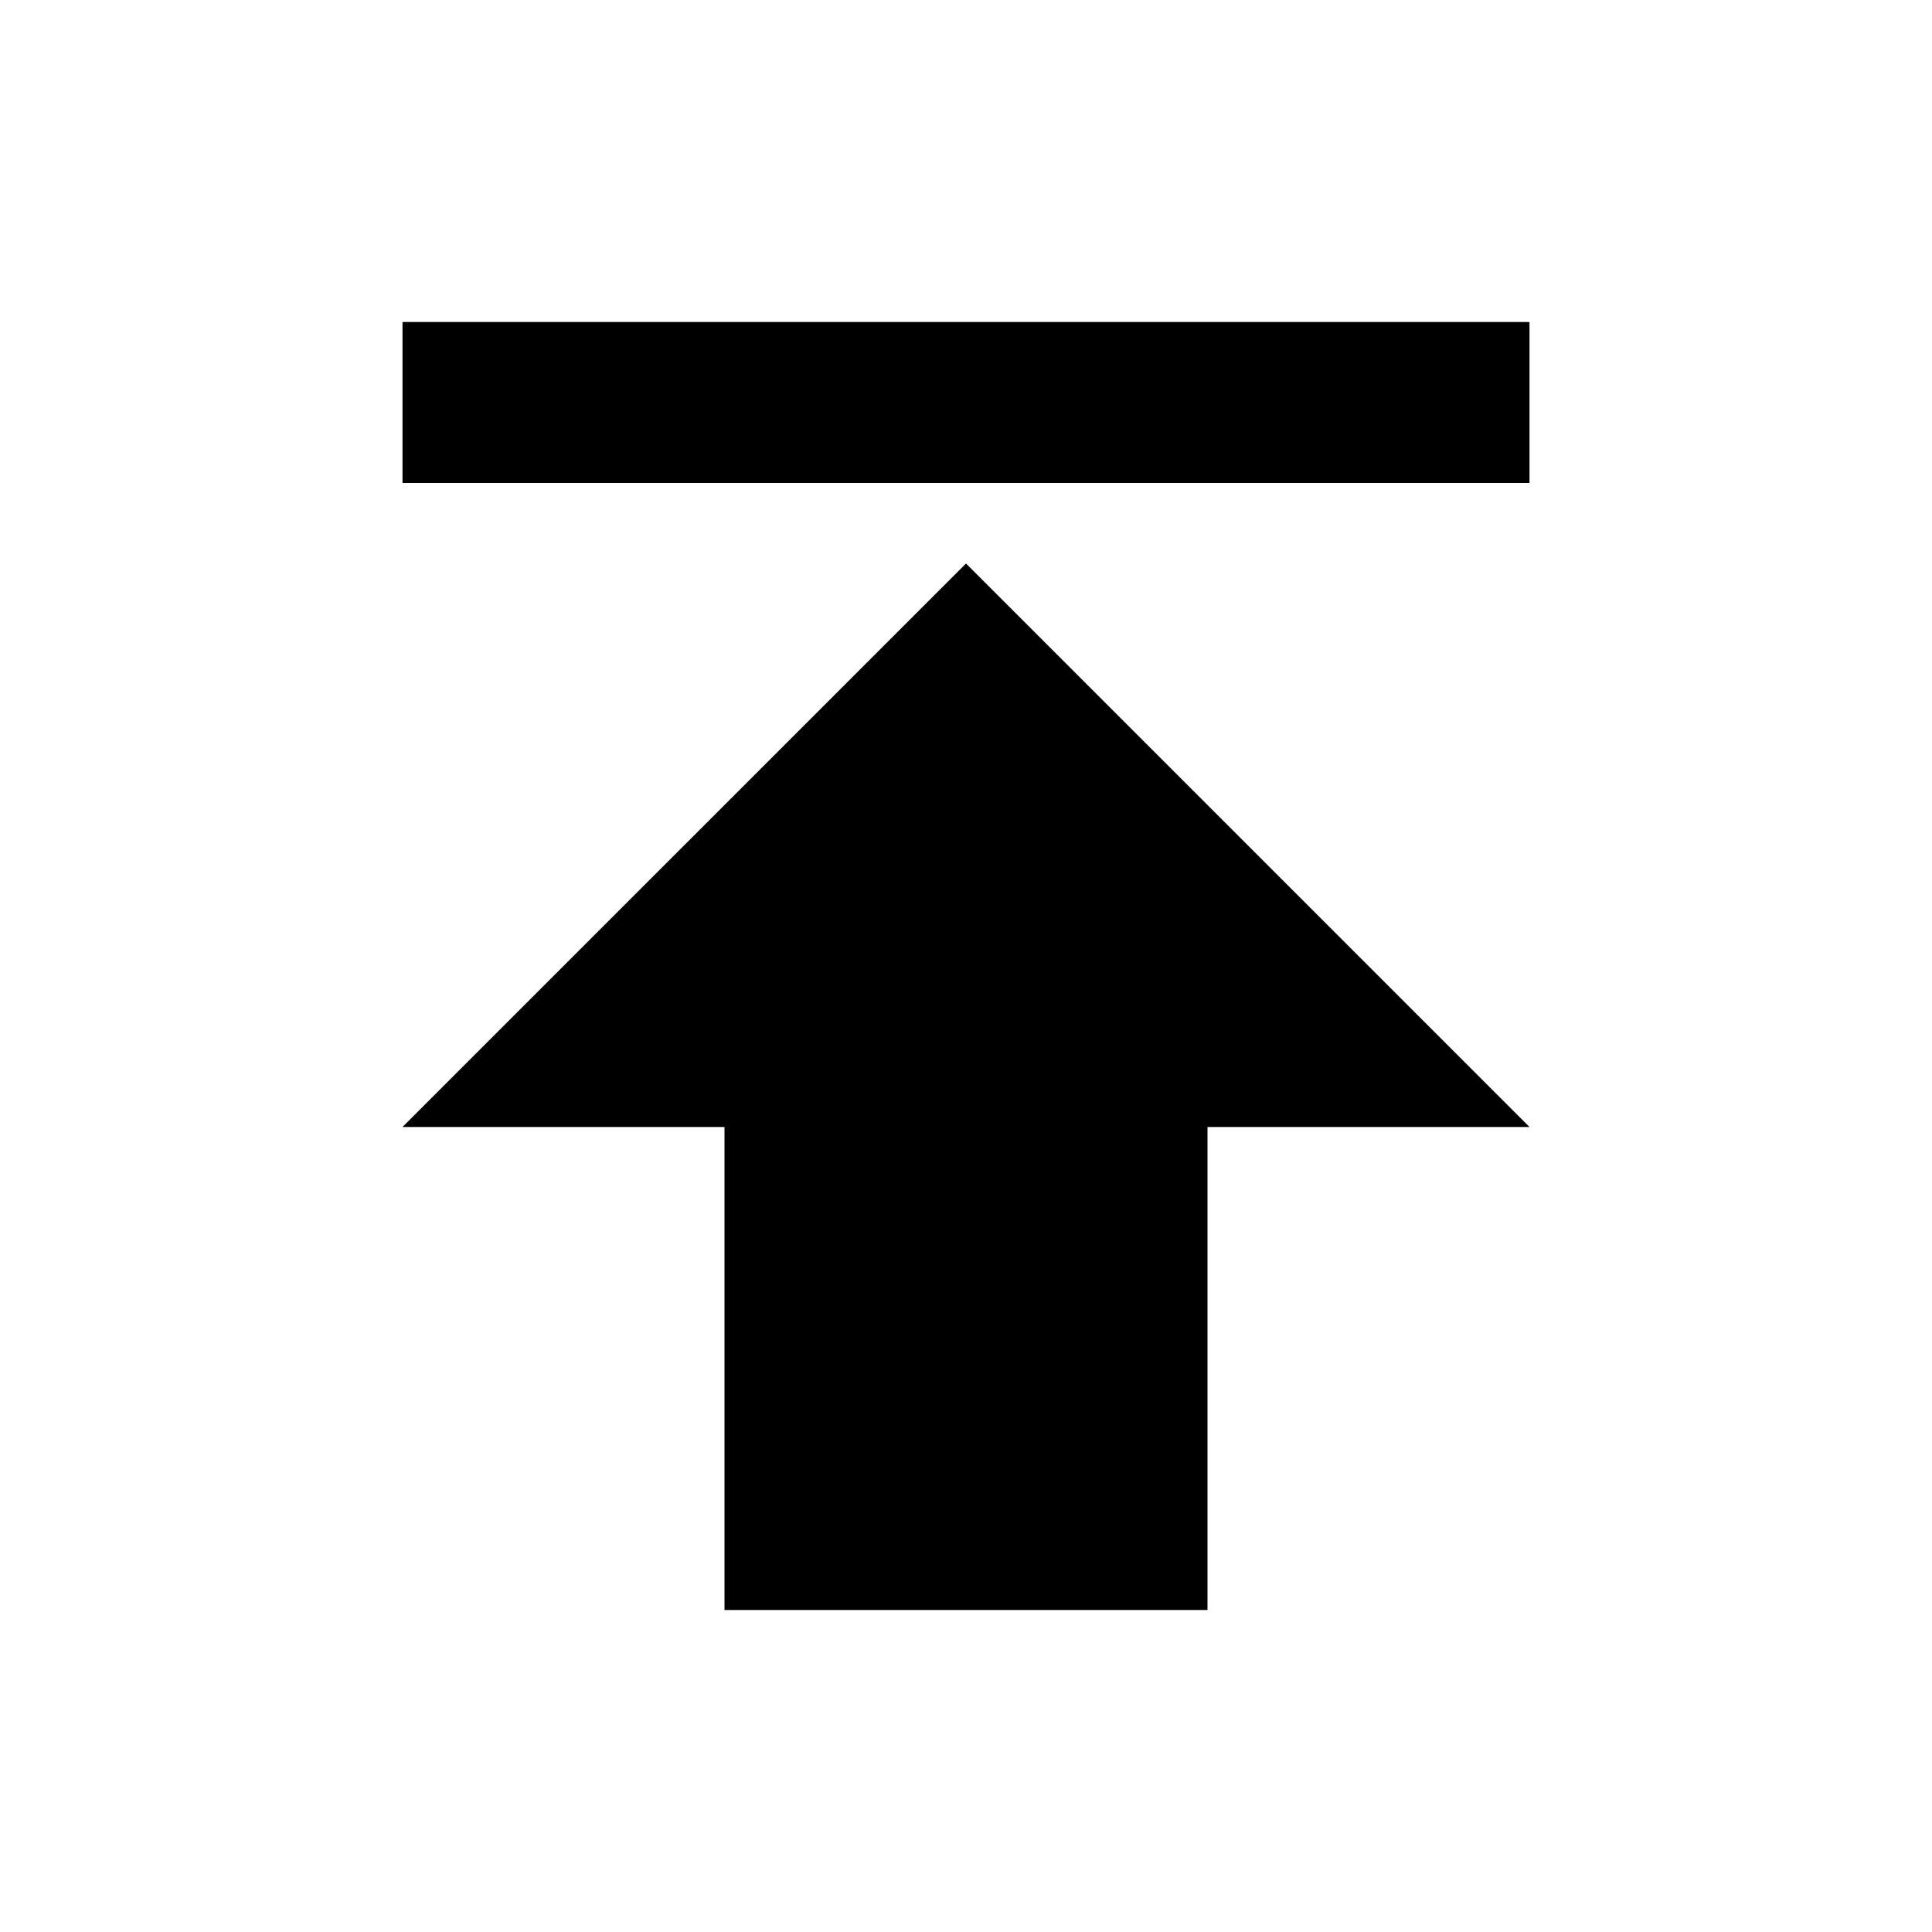
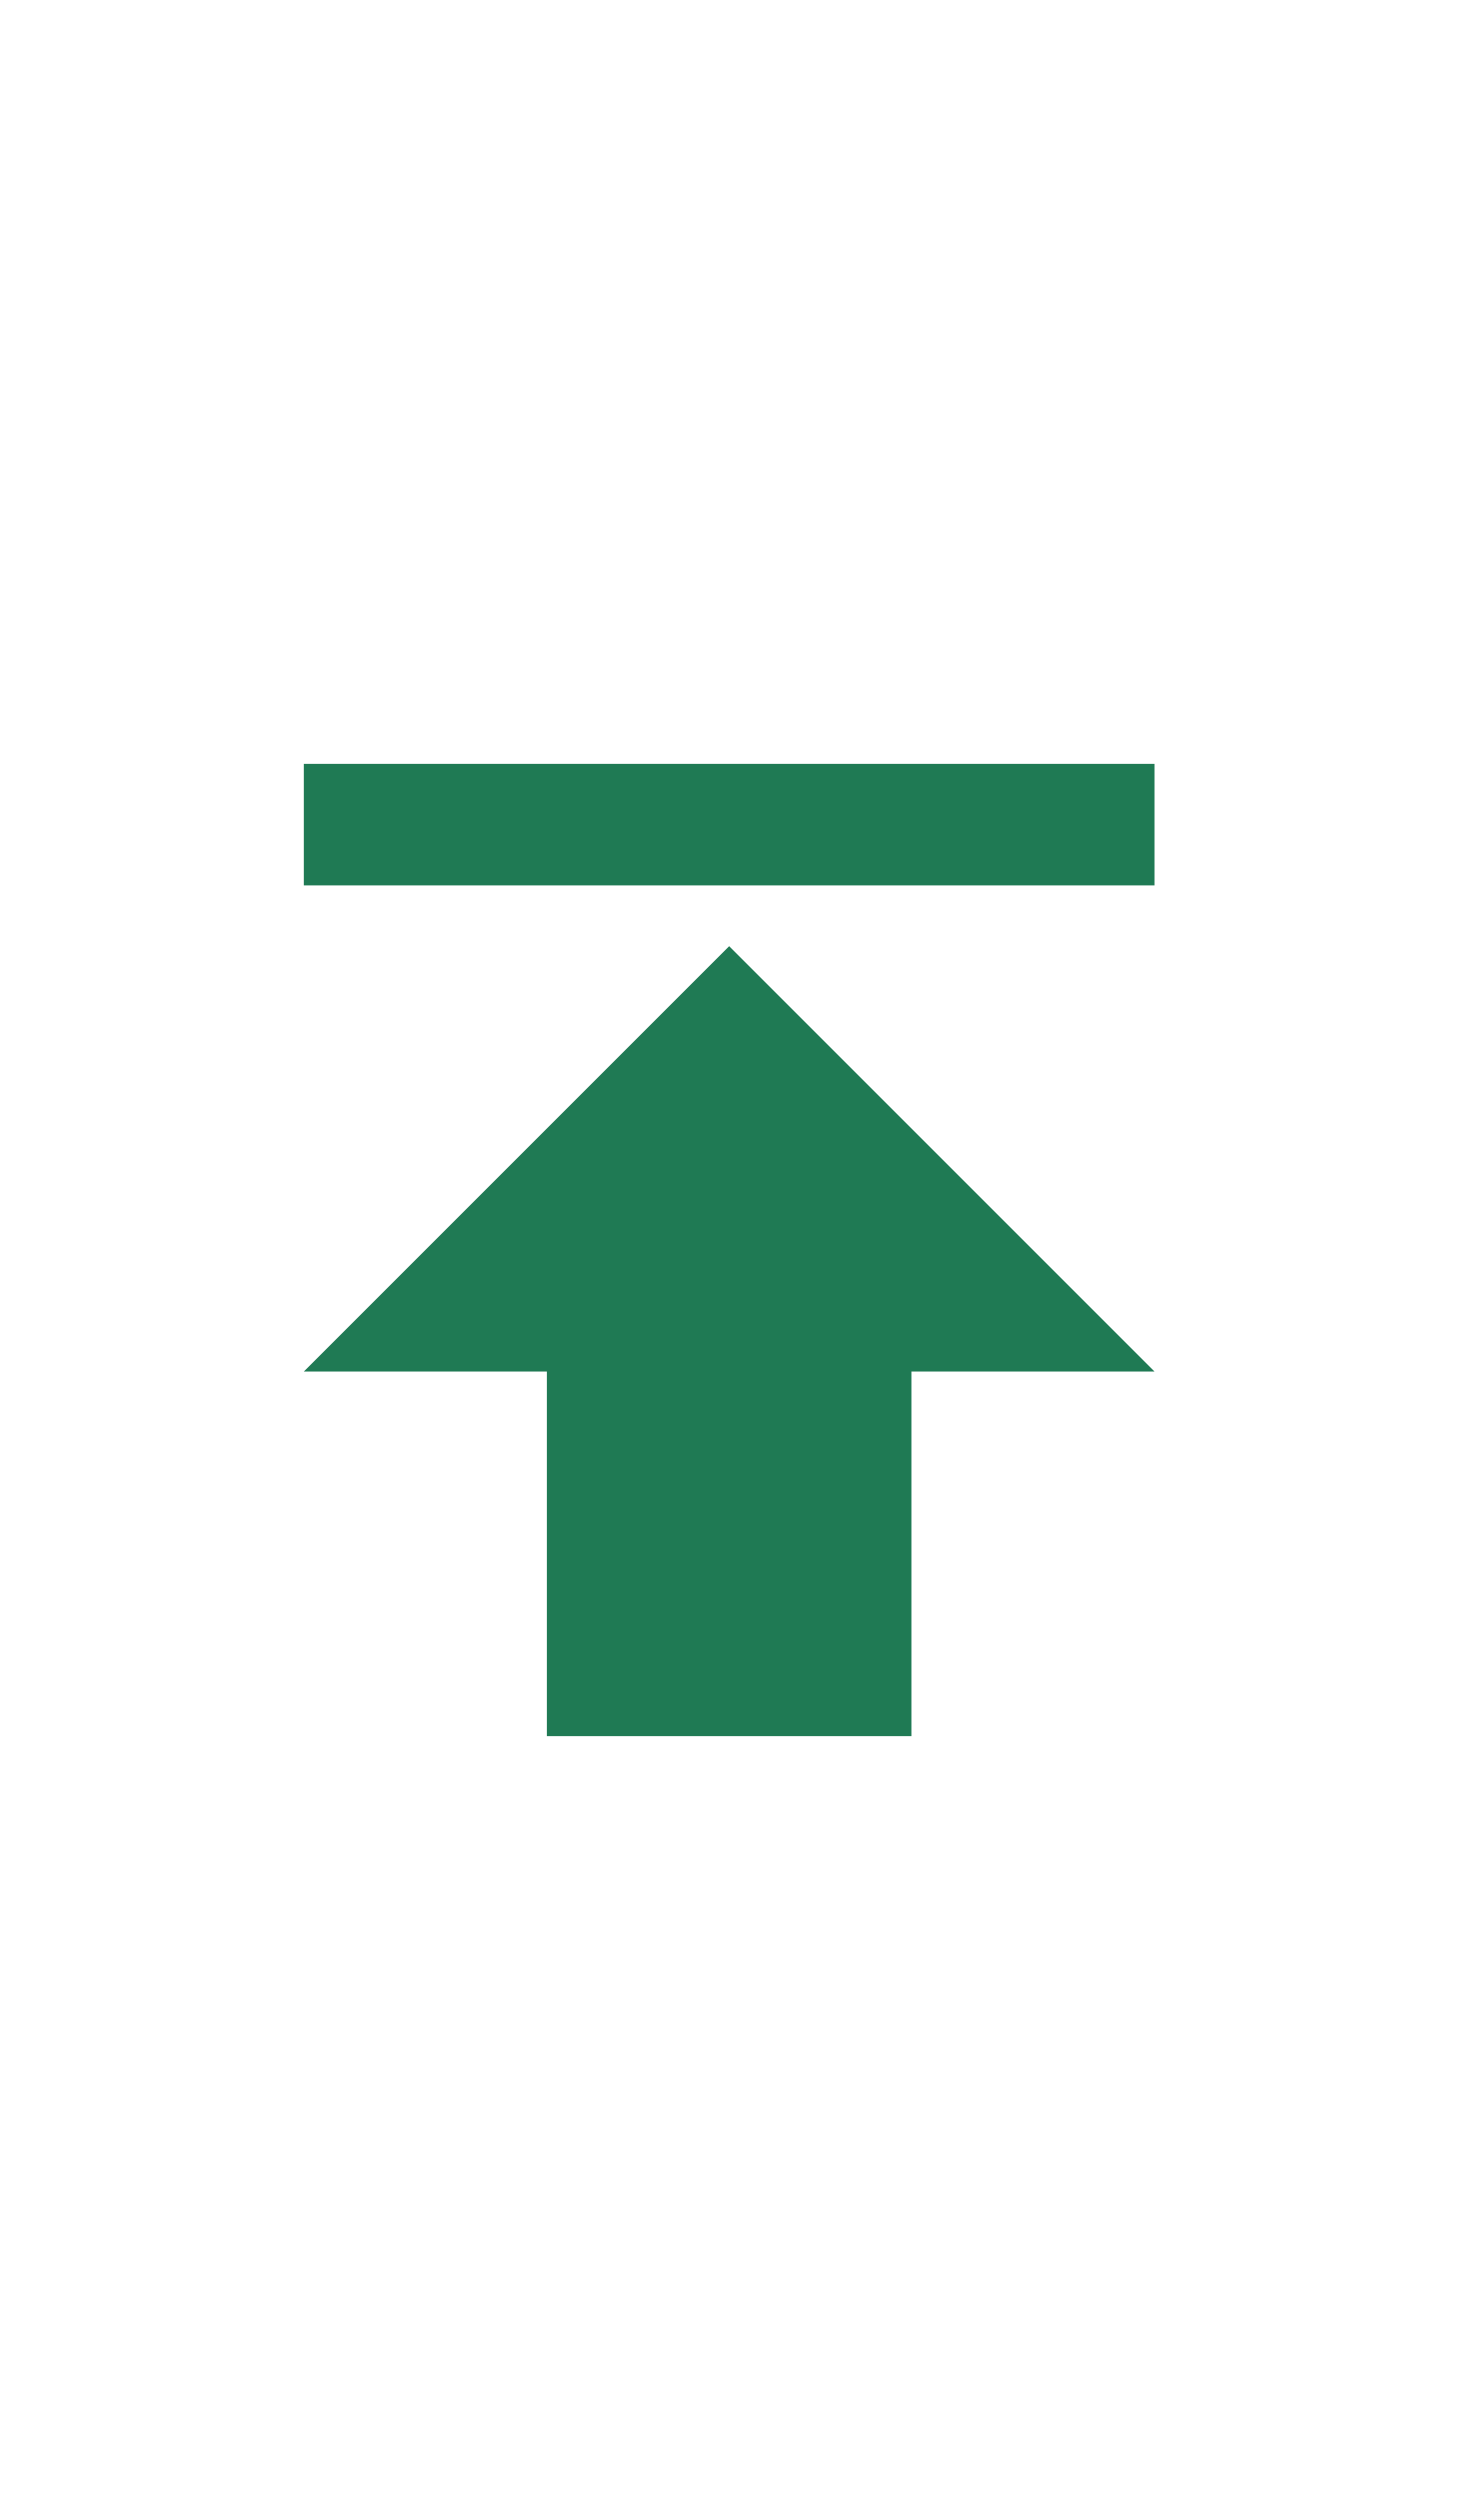
- <svg xmlns="http://www.w3.org/2000/svg" height="24px" viewBox="0 0 24 24" width="24px" fill="#000000">
+ <svg xmlns="http://www.w3.org/2000/svg" height="24px" viewBox="0 0 24 24" width="14px" fill="#1F7A54">
  <path d="M0 0h24v24H0z" fill="none" />
  <path d="M5 4v2h14V4H5zm0 10h4v6h6v-6h4l-7-7-7 7z" />
</svg>
